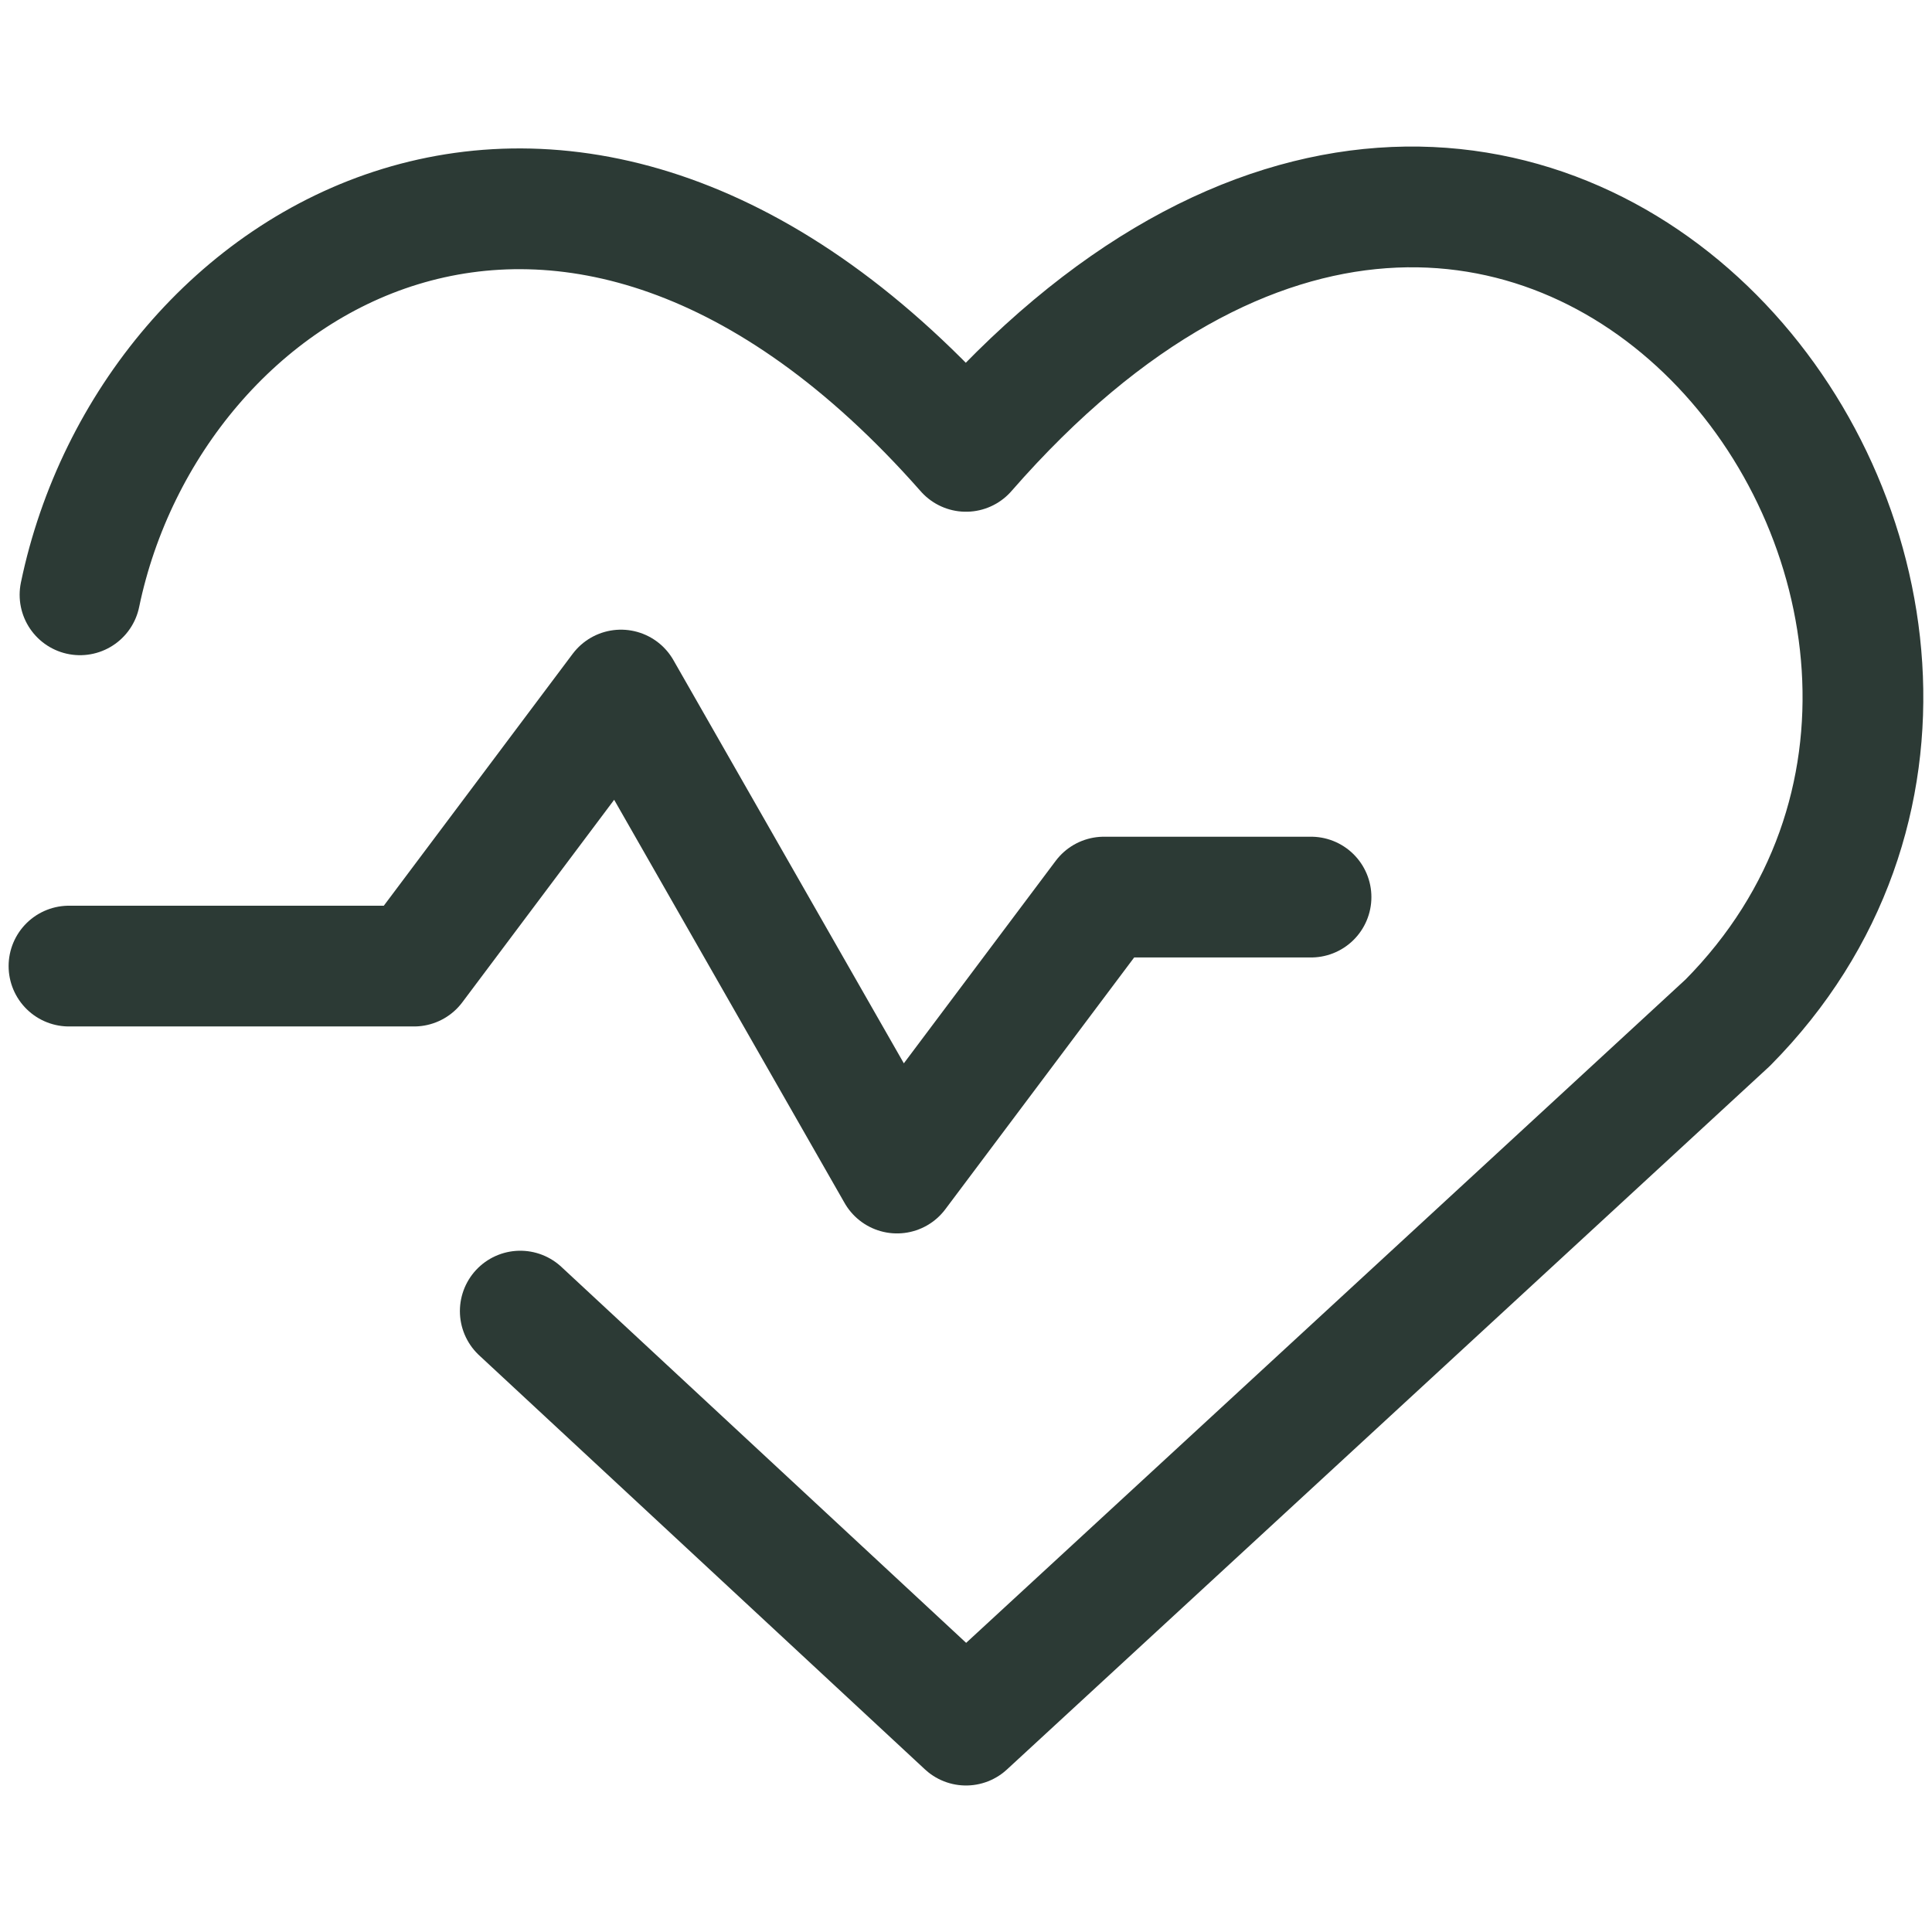
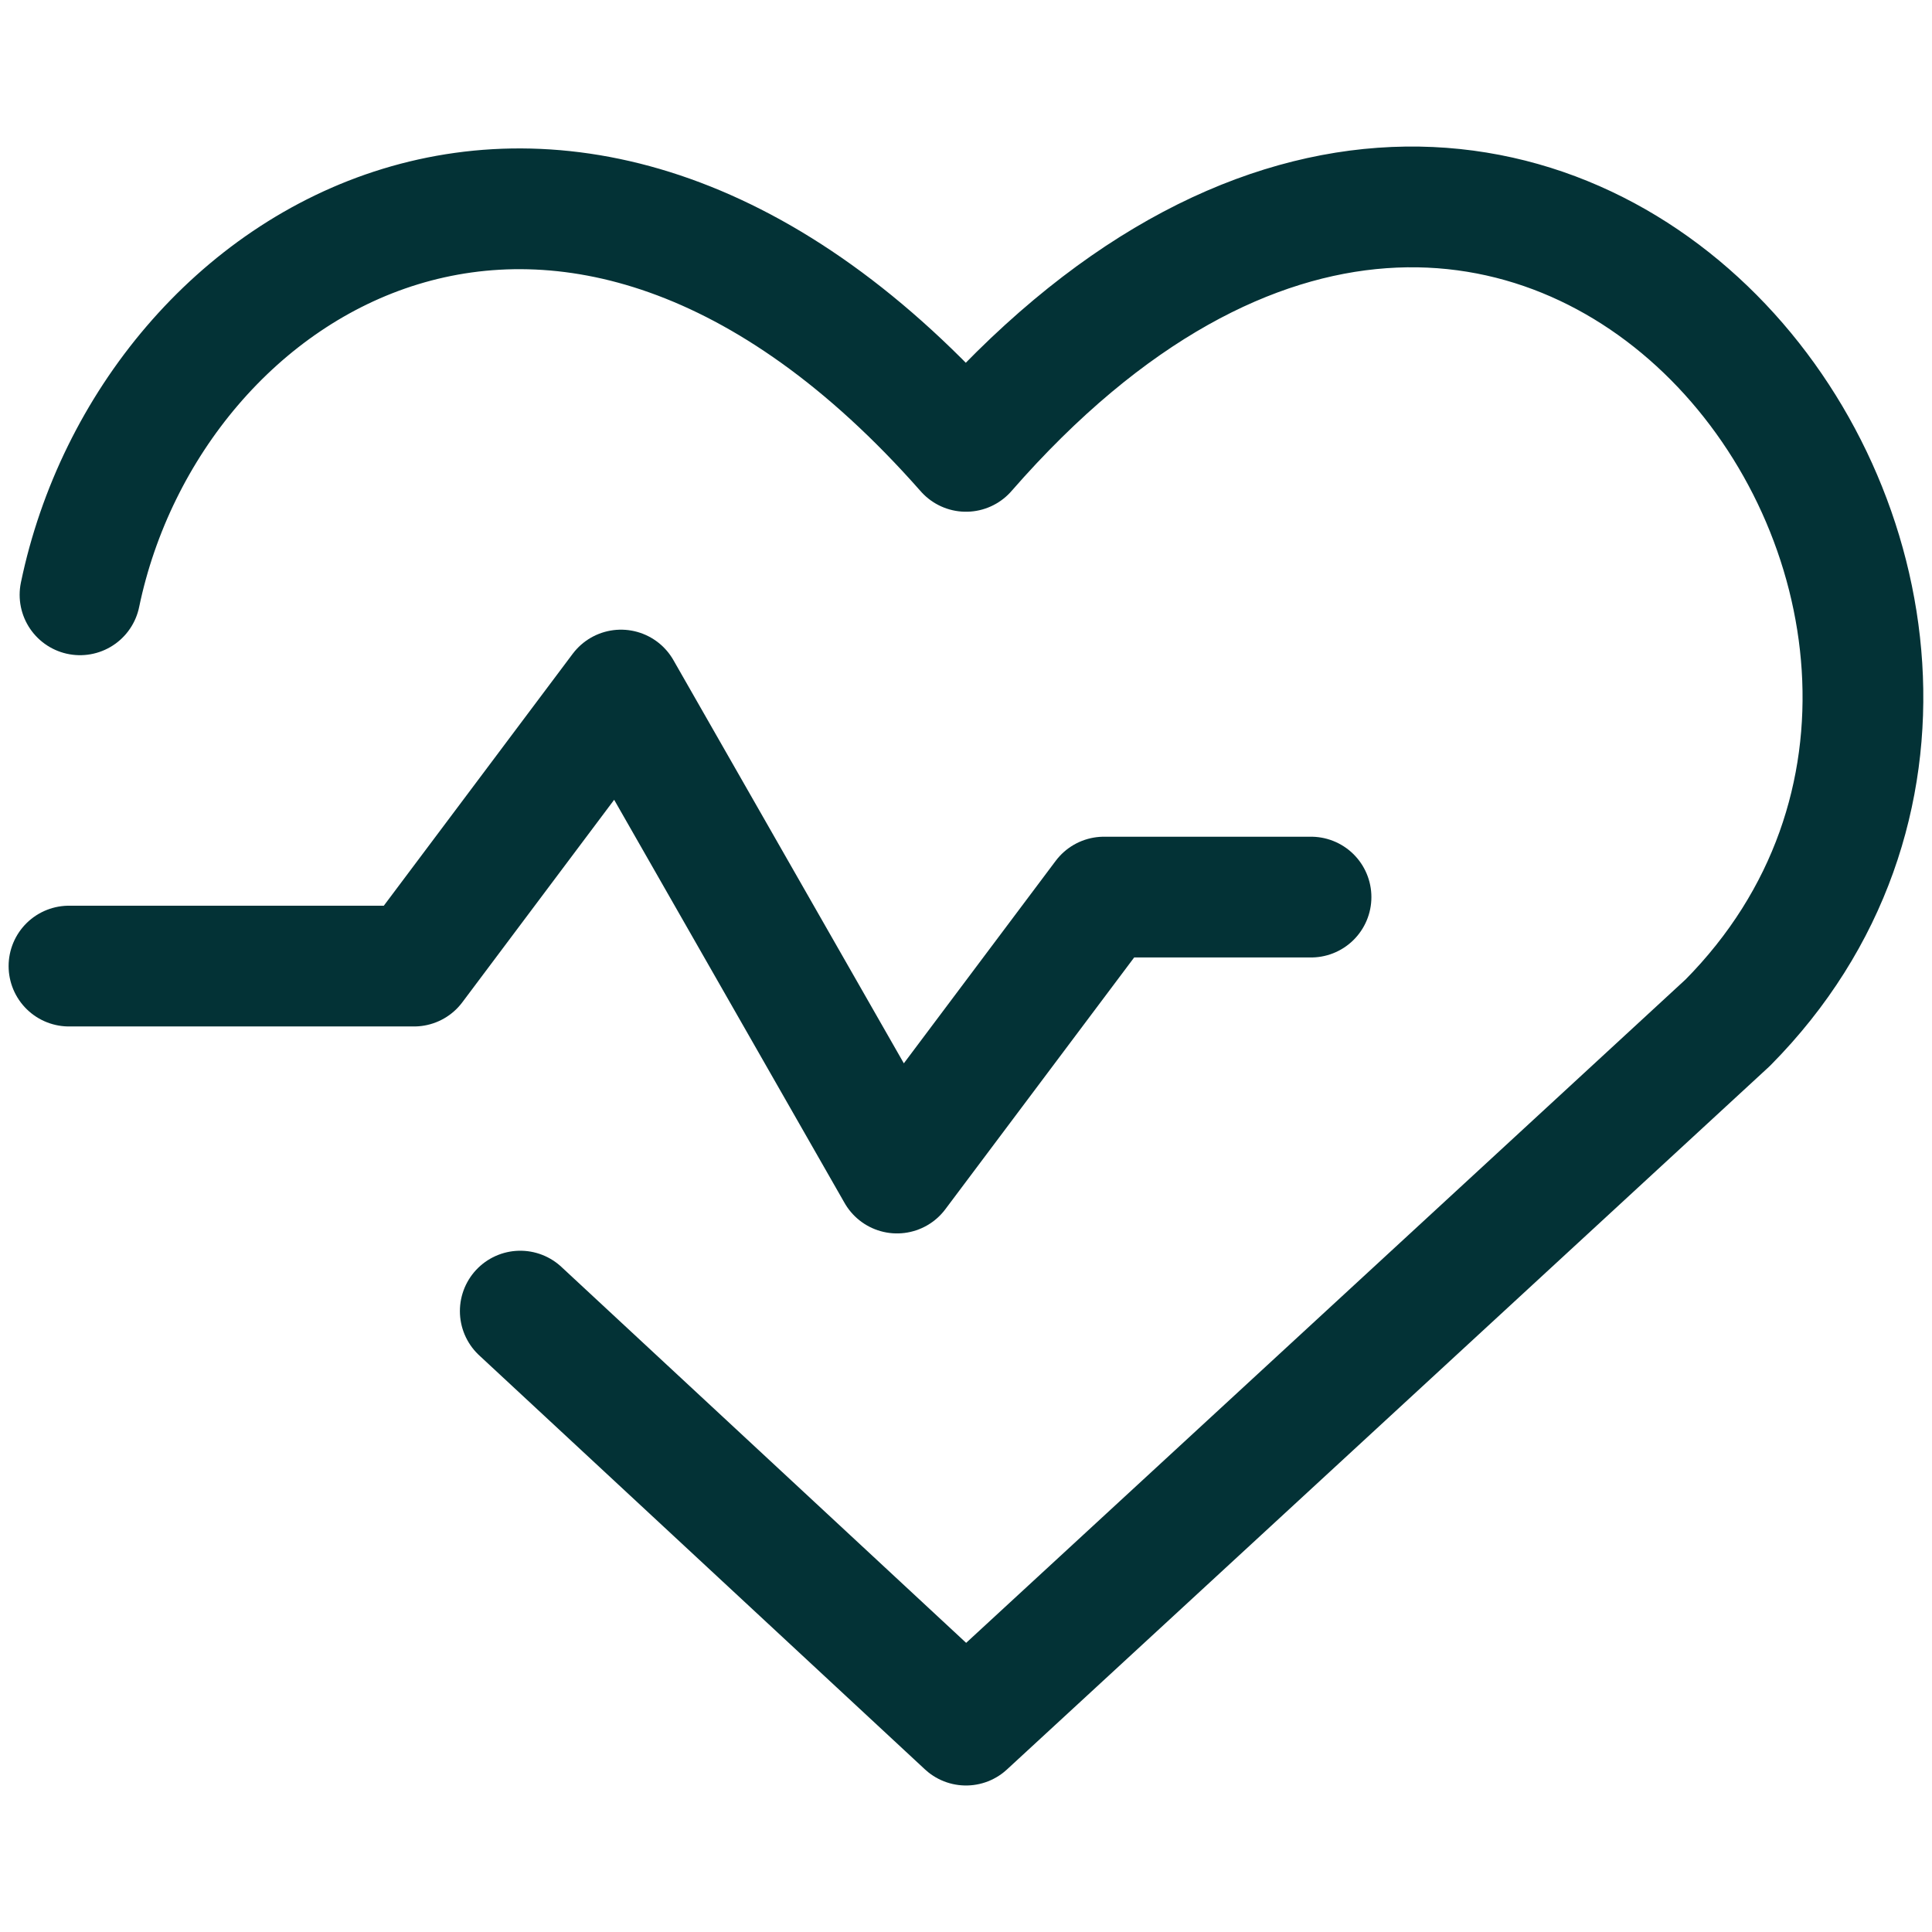
<svg xmlns="http://www.w3.org/2000/svg" width="24" height="24" viewBox="0 0 24 24" fill="none">
-   <path d="M0.994 7.389C1.869 3.172 7.063 0.001 12 5.607C19.046 -2.468 26.571 7.544 21.463 12.704L12 21.43L6.463 16.287" stroke="#2C3A35" stroke-width="1.5" stroke-linecap="round" stroke-linejoin="round" />
-   <path d="M0.857 12.001H5.143L7.714 8.572L11.143 14.572L13.714 11.144H16.286" stroke="#2C3A35" stroke-width="1.5" stroke-linecap="round" stroke-linejoin="round" />
+   <path d="M0.994 7.389C1.869 3.172 7.063 0.001 12 5.607C19.046 -2.468 26.571 7.544 21.463 12.704L12 21.43L6.463 16.287" stroke="#033236" stroke-width="1.5" stroke-linecap="round" stroke-linejoin="round" />
+   <path d="M0.857 12.001H5.143L7.714 8.572L11.143 14.572L13.714 11.144H16.286" stroke="#033236" stroke-width="1.5" stroke-linecap="round" stroke-linejoin="round" />
</svg>
